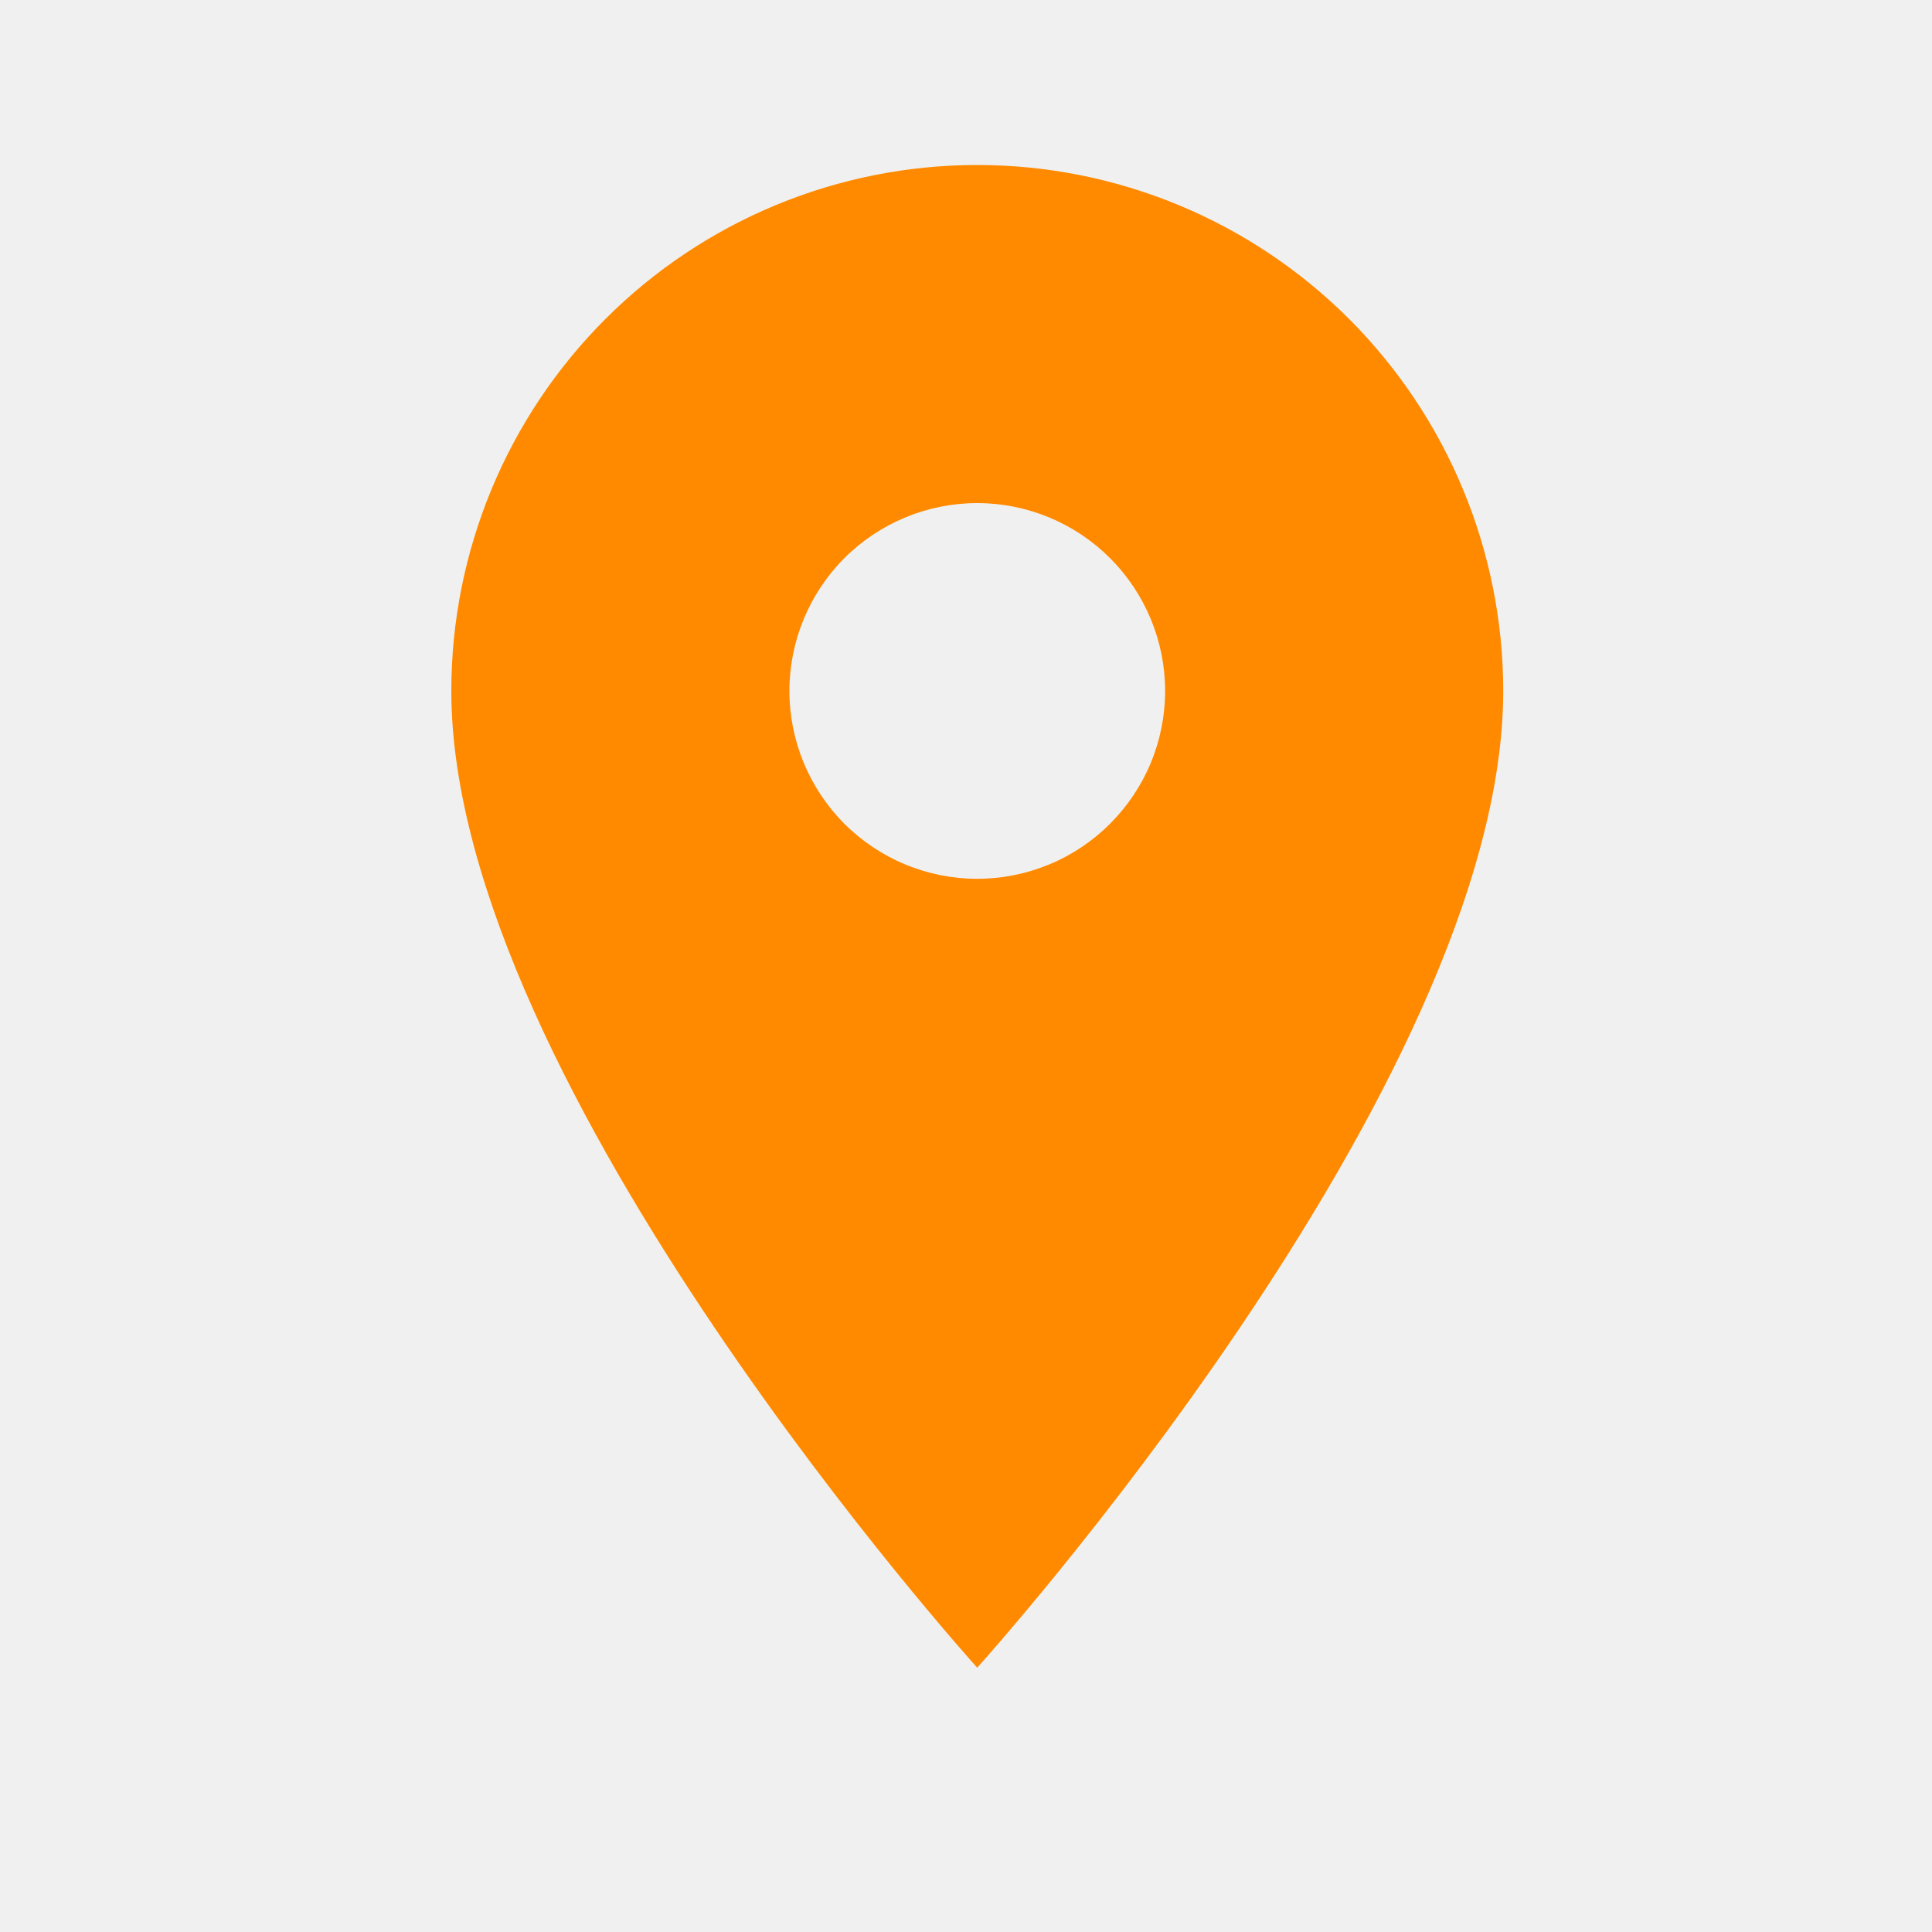
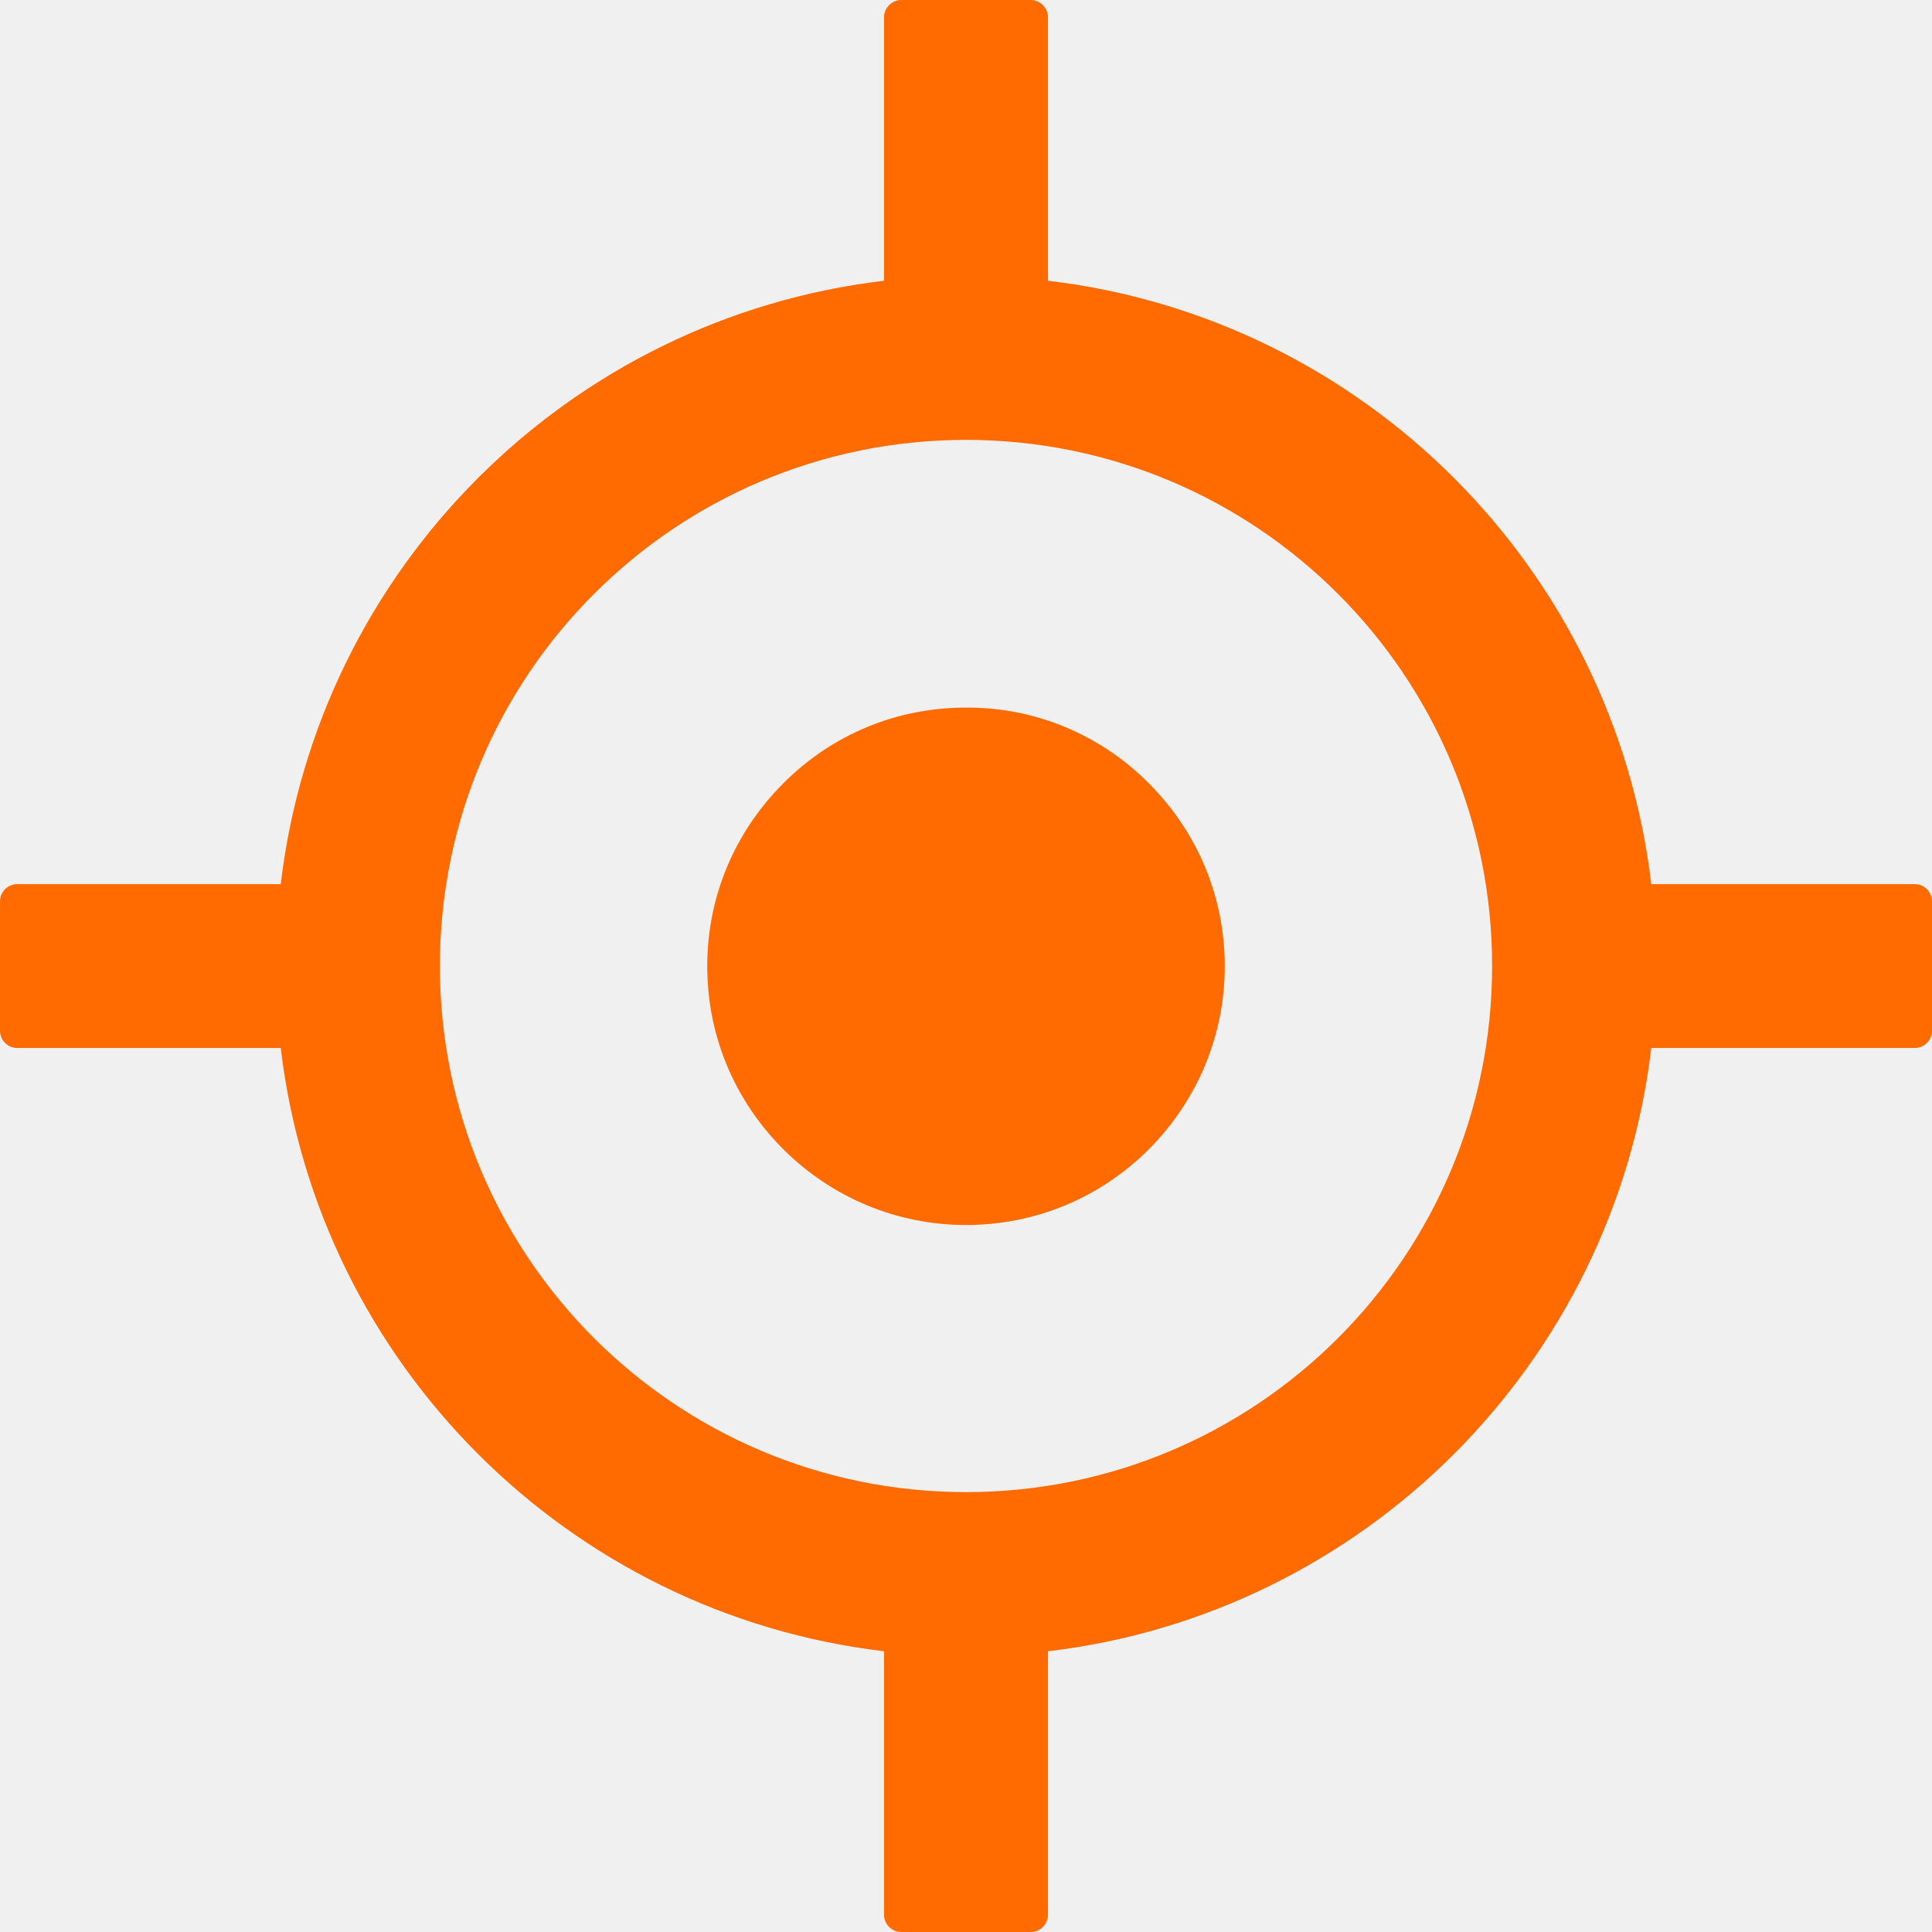
- <svg xmlns="http://www.w3.org/2000/svg" width="15" height="15" viewBox="0 0 15 15" fill="none">
-   <path d="M7.587 6.823C7.2 6.823 6.83 6.669 6.556 6.396C6.283 6.122 6.129 5.751 6.129 5.365C6.129 4.978 6.283 4.607 6.556 4.333C6.83 4.06 7.2 3.906 7.587 3.906C7.974 3.906 8.345 4.06 8.618 4.333C8.892 4.607 9.046 4.978 9.046 5.365C9.046 5.556 9.008 5.746 8.935 5.923C8.861 6.1 8.754 6.26 8.618 6.396C8.483 6.531 8.322 6.639 8.145 6.712C7.968 6.785 7.779 6.823 7.587 6.823ZM7.587 1.281C6.504 1.281 5.466 1.711 4.7 2.477C3.934 3.243 3.504 4.282 3.504 5.365C3.504 8.427 7.587 12.948 7.587 12.948C7.587 12.948 11.671 8.427 11.671 5.365C11.671 4.282 11.24 3.243 10.475 2.477C9.709 1.711 8.67 1.281 7.587 1.281Z" fill="#FF8A00" />
+ <svg xmlns="http://www.w3.org/2000/svg" width="16" height="16" viewBox="0 0 16 16" fill="none">
+   <g clip-path="url(#clip0_97_4825)">
+     <path d="M15.857 7.322H13.675C13.366 4.707 11.293 2.634 8.679 2.325V0.143C8.679 0.065 8.614 0 8.536 0H7.464C7.386 0 7.321 0.065 7.321 0.143V2.325C4.707 2.634 2.634 4.707 2.325 7.322H0.143C0.064 7.322 0 7.386 0 7.465V8.536C0 8.615 0.064 8.679 0.143 8.679H2.325C2.634 11.293 4.707 13.366 7.321 13.675V15.857C7.321 15.936 7.386 16 7.464 16H8.536C8.614 16 8.679 15.936 8.679 15.857V13.675C11.293 13.366 13.366 11.293 13.675 8.679H15.857C15.936 8.679 16 8.615 16 8.536V7.465C16 7.386 15.936 7.322 15.857 7.322ZM8 12.357C5.593 12.357 3.643 10.407 3.643 8C3.643 5.593 5.593 3.643 8 3.643C10.407 3.643 12.357 5.593 12.357 8C12.357 10.407 10.407 12.357 8 12.357Z" fill="#FF6B00" />
+     <path d="M8 5.86C7.427 5.86 6.891 6.081 6.486 6.488C6.081 6.894 5.857 7.429 5.857 8.002C5.857 8.576 6.081 9.111 6.486 9.517C6.891 9.92 7.429 10.145 8 10.145C8.572 10.145 9.109 9.922 9.515 9.517C9.918 9.111 10.143 8.574 10.143 8.002C10.143 7.431 9.92 6.894 9.515 6.488C9.317 6.288 9.081 6.129 8.821 6.021C8.561 5.913 8.282 5.858 8 5.86Z" fill="#FF6B00" />
+   </g>
+   <defs>
+     <clipPath id="clip0_97_4825">
+       <rect width="16" height="16" fill="white" />
+     </clipPath>
+   </defs>
</svg>
